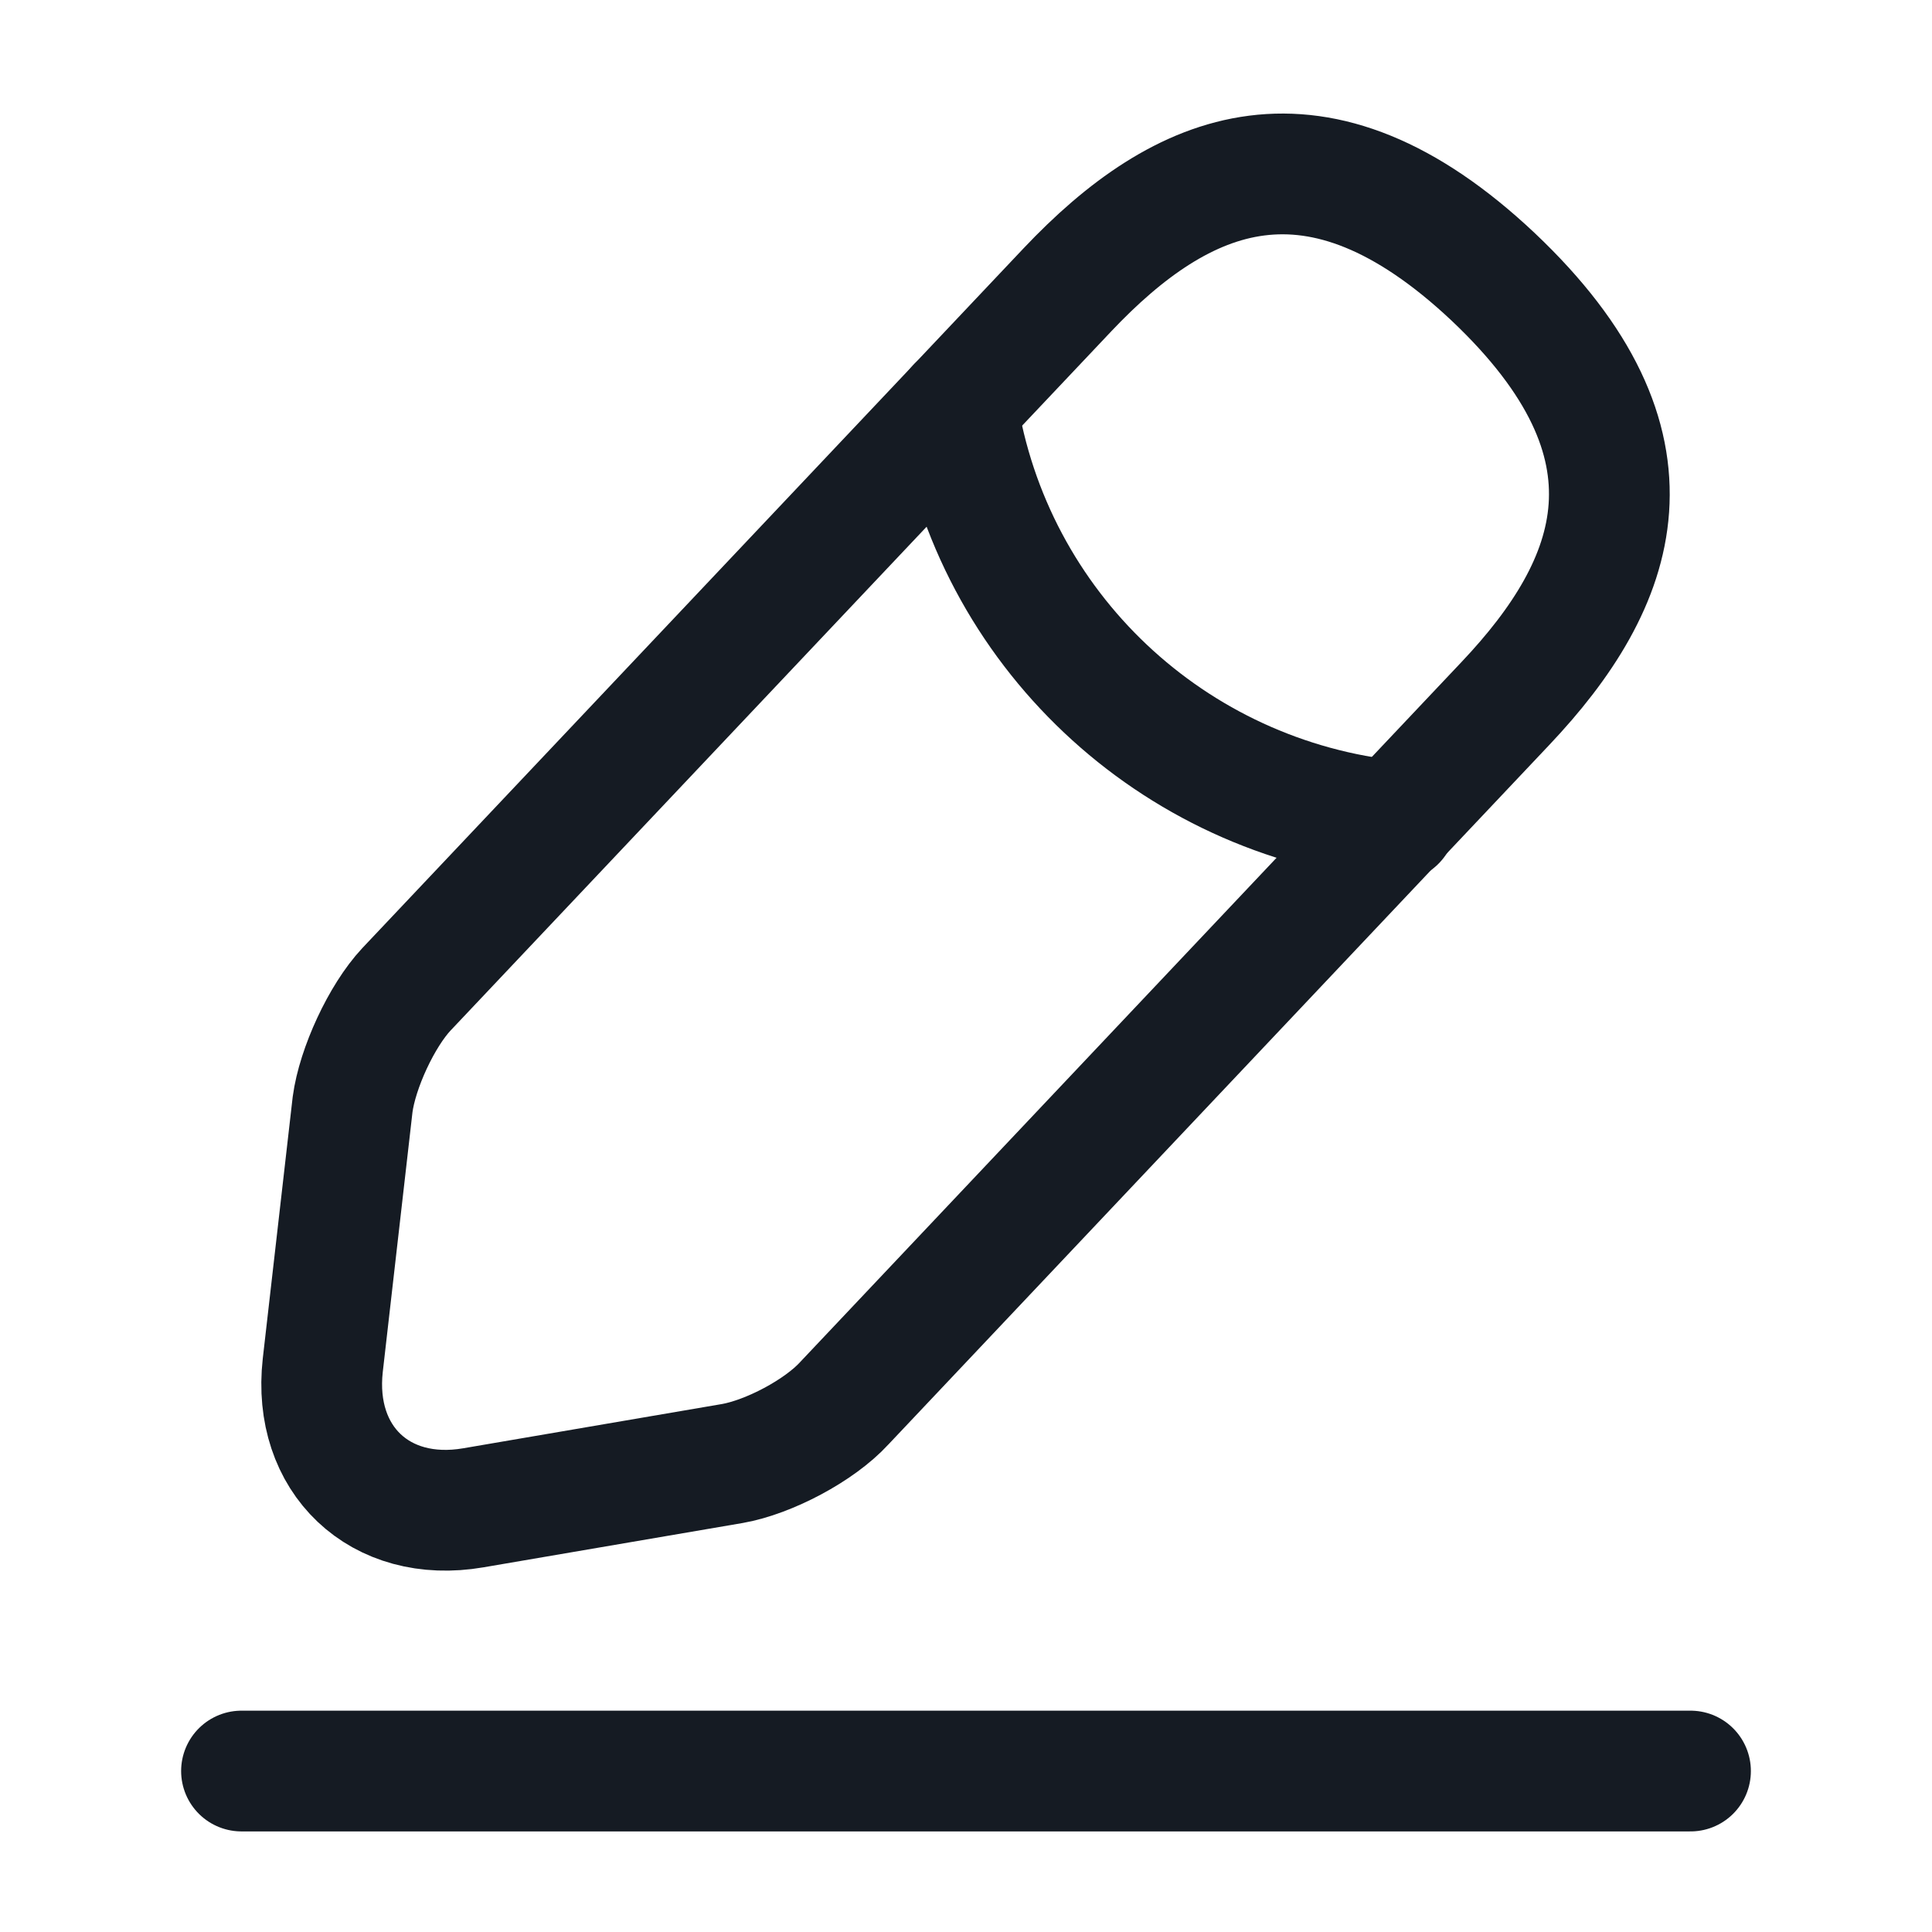
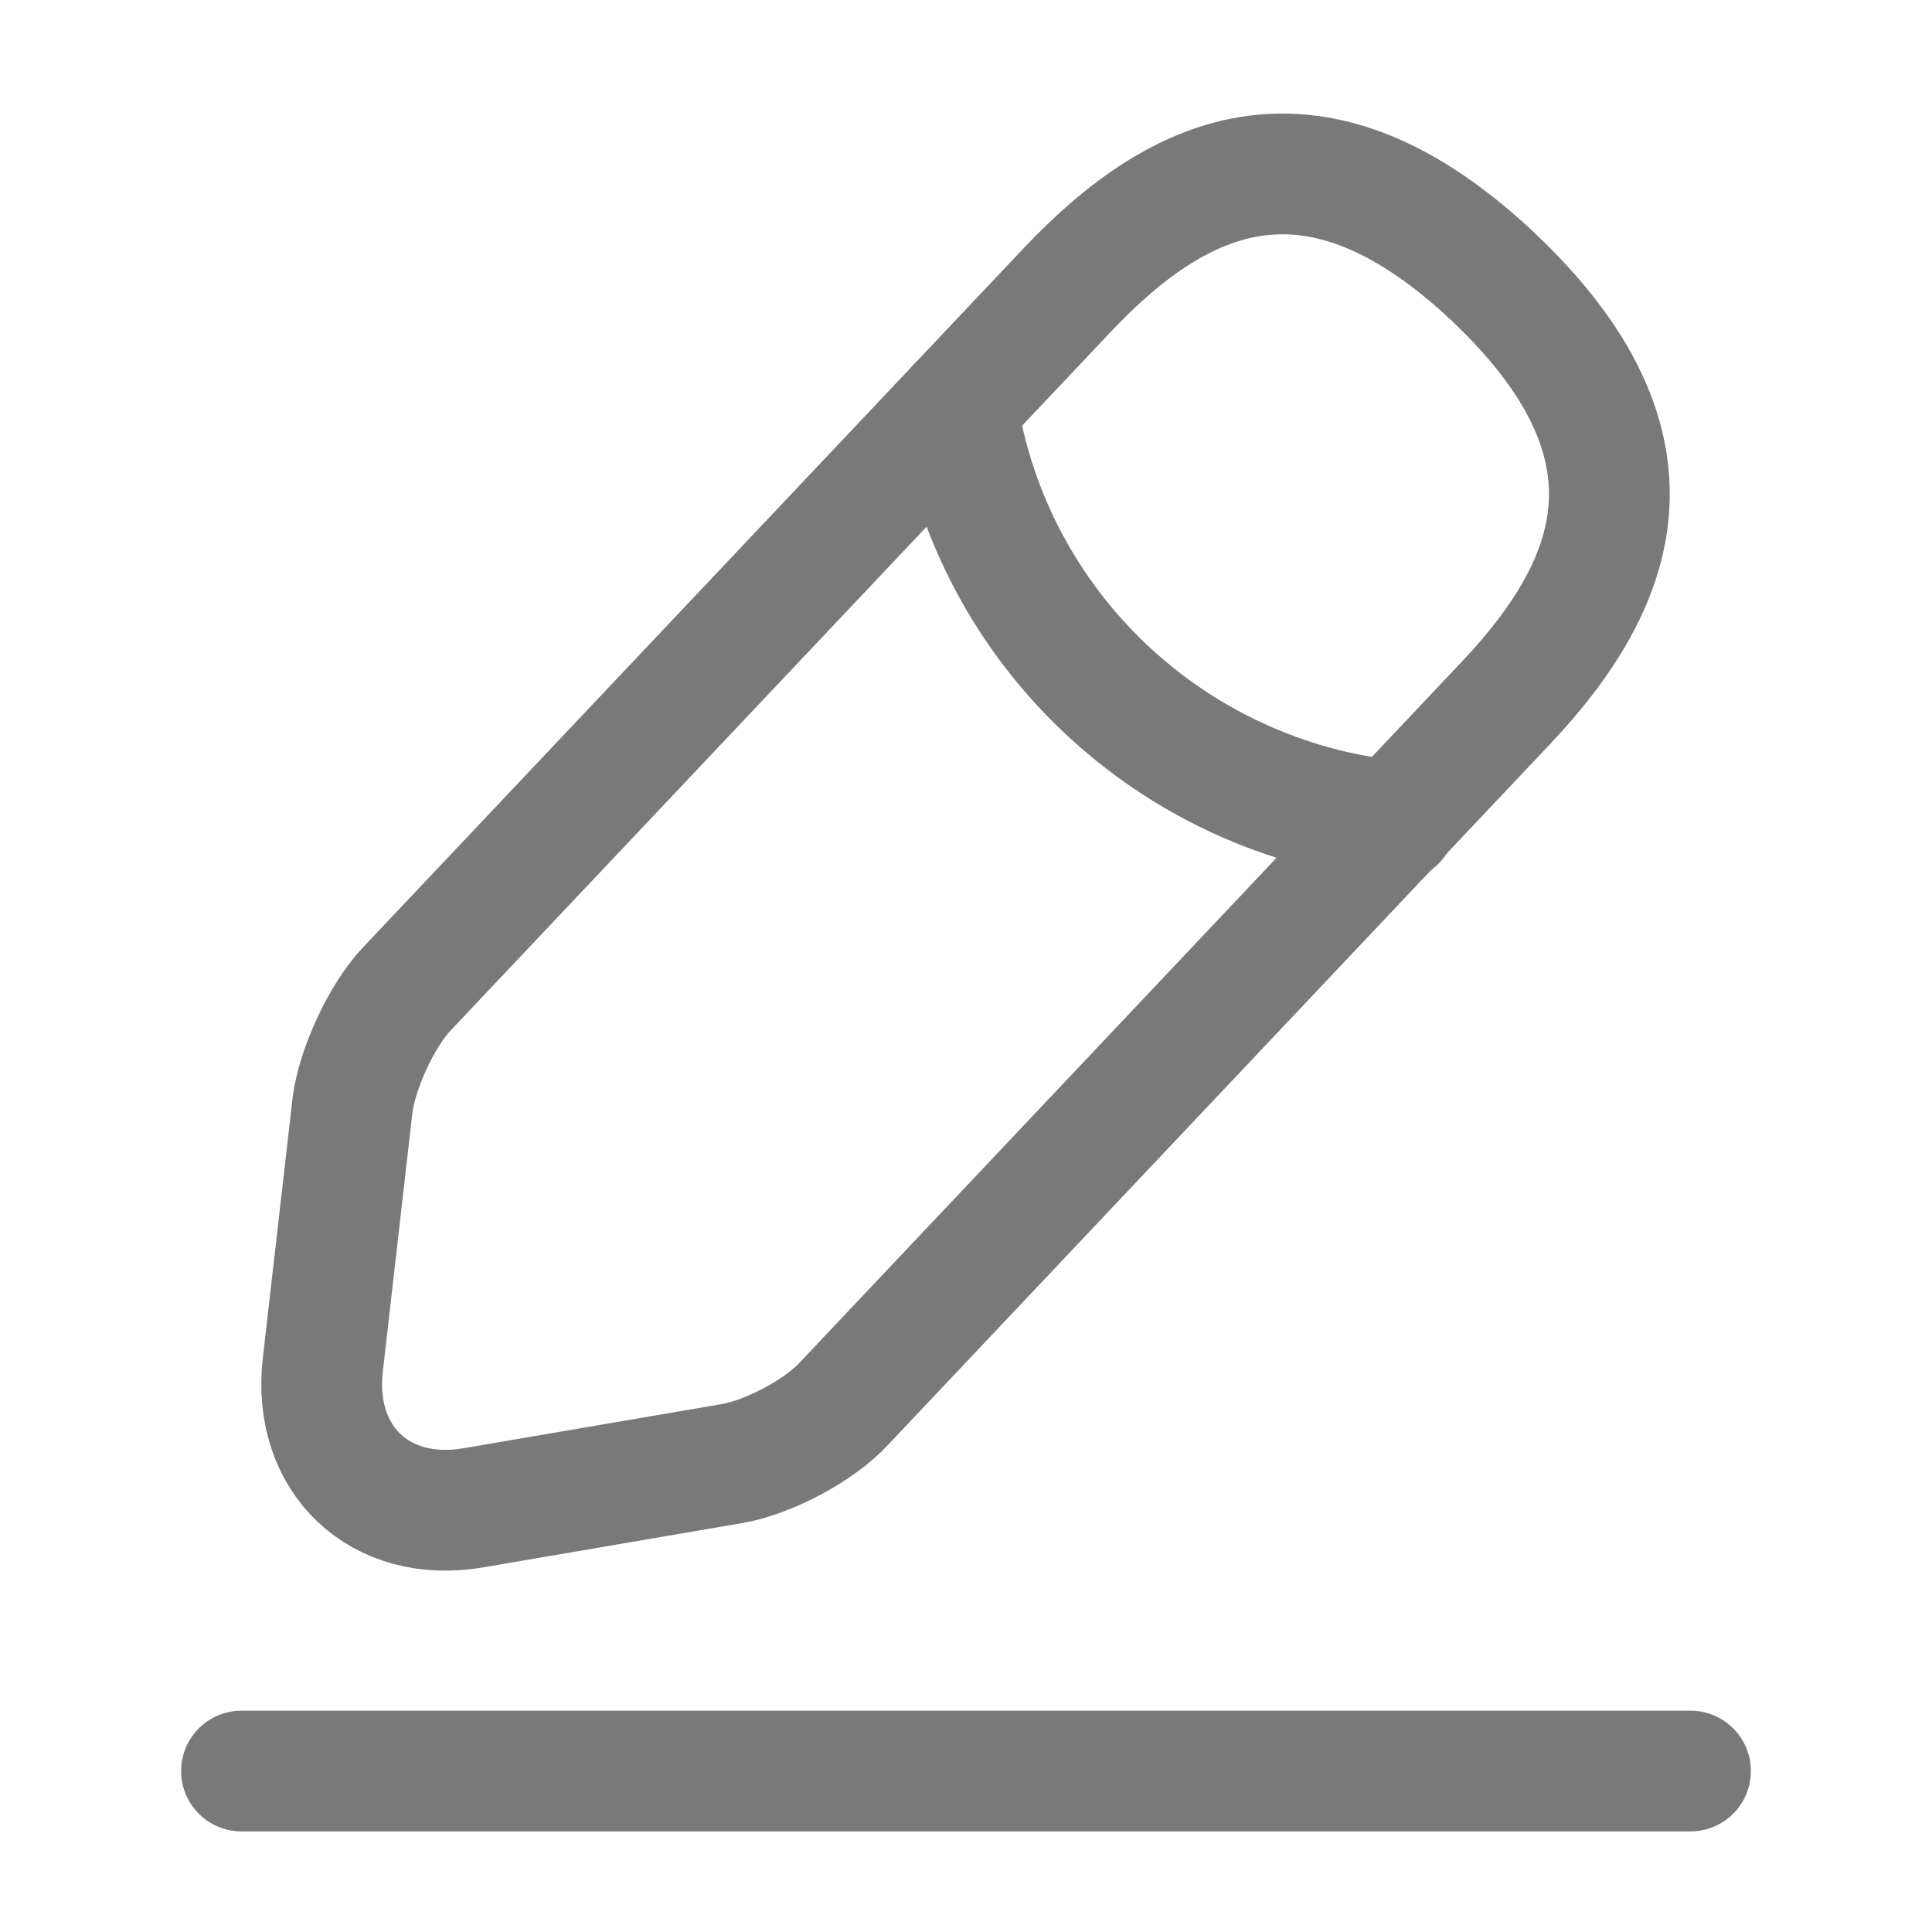
<svg xmlns="http://www.w3.org/2000/svg" width="16" height="16" viewBox="0 0 16 16" fill="none">
-   <path d="M8.84 2.4L3.366 8.193C3.16 8.413 2.96 8.847 2.92 9.147L2.673 11.307C2.586 12.087 3.146 12.62 3.92 12.487L6.066 12.12C6.366 12.067 6.786 11.847 6.993 11.62L12.466 5.827C13.413 4.827 13.84 3.687 12.366 2.293C10.9 0.913 9.786 1.4 8.84 2.4Z" stroke="#151B23" stroke-miterlimit="10" stroke-linecap="round" stroke-linejoin="round" />
-   <path d="M7.926 3.367C8.212 5.207 9.706 6.613 11.559 6.8" stroke="#151B23" stroke-miterlimit="10" stroke-linecap="round" stroke-linejoin="round" />
-   <path d="M2 14.667H14" stroke="#151B23" stroke-miterlimit="10" stroke-linecap="round" stroke-linejoin="round" />
+   <path d="M8.84 2.4L3.366 8.193C3.16 8.413 2.96 8.847 2.92 9.147L2.673 11.307C2.586 12.087 3.146 12.62 3.92 12.487L6.066 12.12C6.366 12.067 6.786 11.847 6.993 11.62L12.466 5.827C13.413 4.827 13.84 3.687 12.366 2.293C10.9 0.913 9.786 1.4 8.84 2.4Z" stroke="#797979" stroke-miterlimit="10" stroke-linecap="round" stroke-linejoin="round" />
+   <path d="M7.926 3.367C8.212 5.207 9.706 6.613 11.559 6.8" stroke="#797979" stroke-miterlimit="10" stroke-linecap="round" stroke-linejoin="round" />
+   <path d="M2 14.667H14" stroke="#797979" stroke-miterlimit="10" stroke-linecap="round" stroke-linejoin="round" />
</svg>
